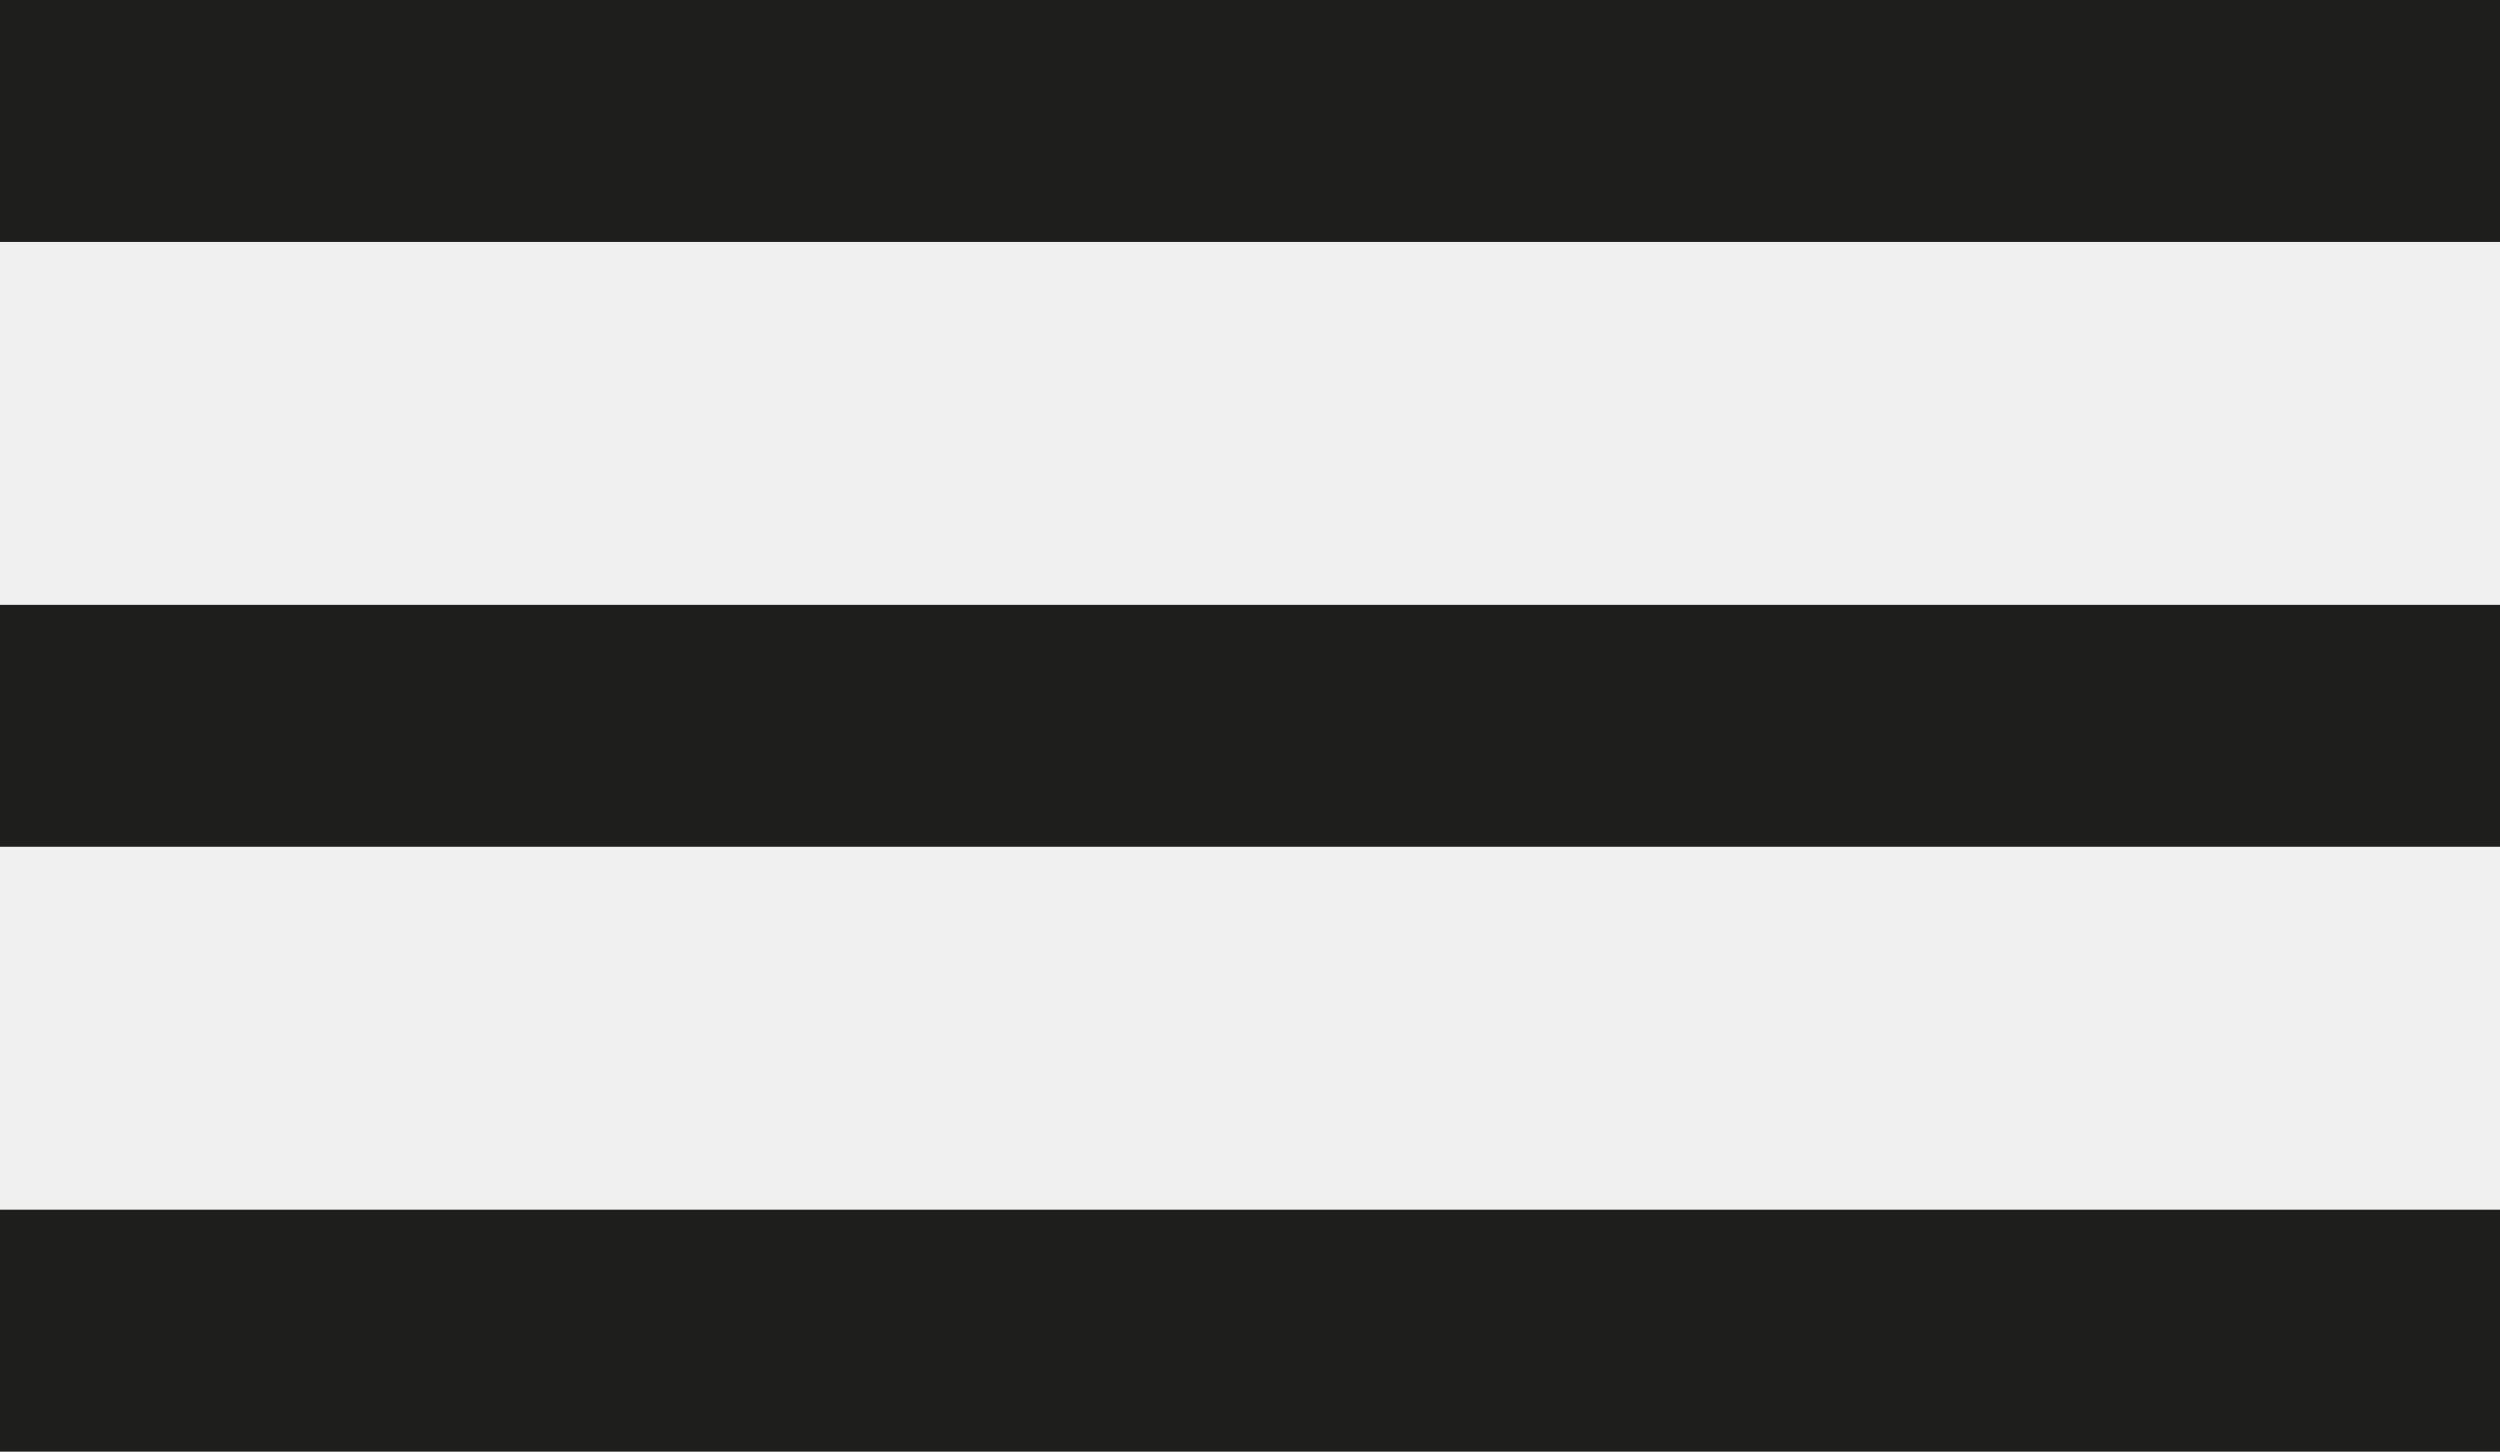
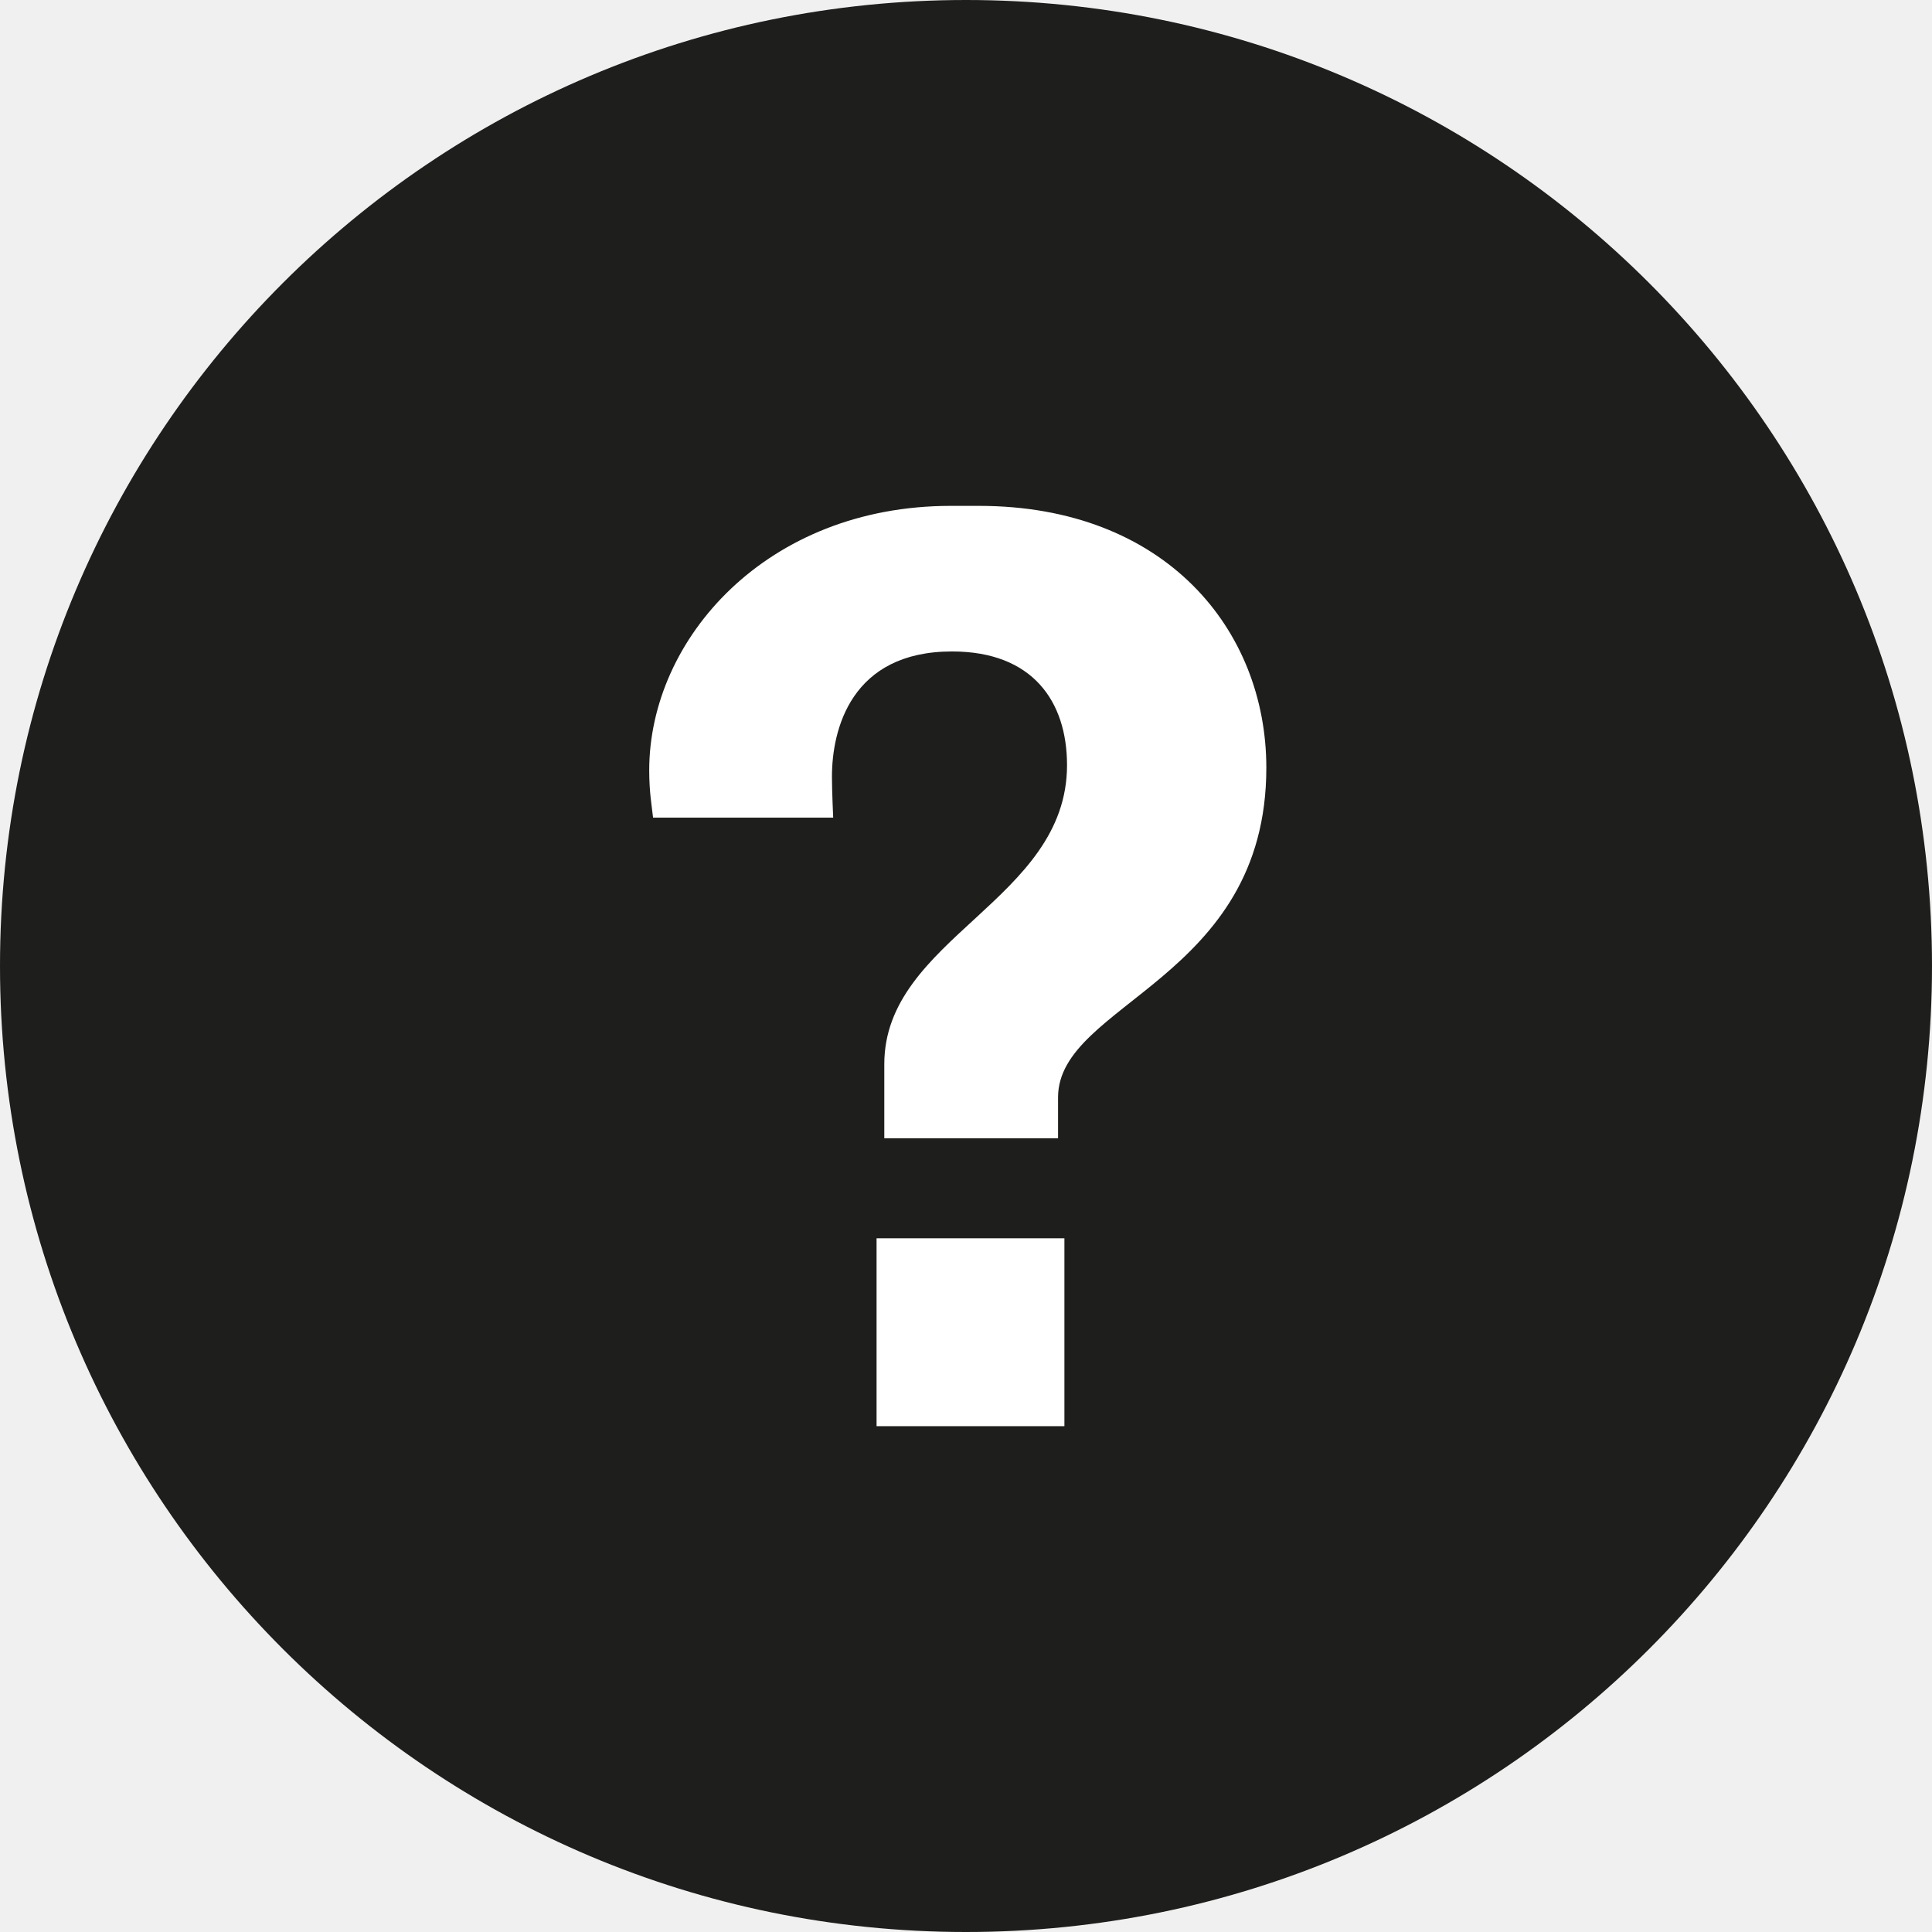
- <svg xmlns="http://www.w3.org/2000/svg" version="1.0" id="Ebene_1" x="0px" y="0px" width="31px" height="18px" viewBox="0 0 31 18" enable-background="new 0 0 31 18" xml:space="preserve">
+ <svg xmlns="http://www.w3.org/2000/svg" version="1.0" id="Ebene_1" x="0px" y="0px" width="31px" height="31px" viewBox="0 0 31 31" enable-background="new 0 0 31 31" xml:space="preserve">
+   <path fill="#FFFFFF" d="M14.004,22.586h2.993V12.111h-2.993V22.586z M13.983,10.183h3.034V7.826h-3.034V10.183z" />
  <g>
-     <rect fill="#1E1E1C" width="31" height="3" />
-     <rect y="7.5" fill="#1E1E1C" width="31" height="3" />
-     <rect y="15" fill="#1E1E1C" width="31" height="3" />
+     <path fill="#1E1E1C" d="M15.5,31C24.06,31,31,24.061,31,15.5C31,6.939,24.06,0,15.5,0C6.94,0,0,6.939,0,15.5   C0,24.061,6.94,31,15.5,31" />
+     <path fill="#FFFFFF" d="M14.065,22.884h3.014v-3.015h-3.014V22.884z M16.977,18.264v-0.656c0-1.517,3.342-1.886,3.342-5.289   c0-2.214-1.62-4.202-4.613-4.202h-0.451c-2.952,0-4.838,2.131-4.838,4.243c0,0.349,0.041,0.574,0.062,0.759h2.89   c0,0-0.02-0.431-0.02-0.656c0-0.759,0.307-2.01,1.927-2.01c1.292,0,1.845,0.8,1.845,1.825c0,2.173-2.932,2.768-2.932,4.797v1.189   H16.977z" />
  </g>
</svg>
